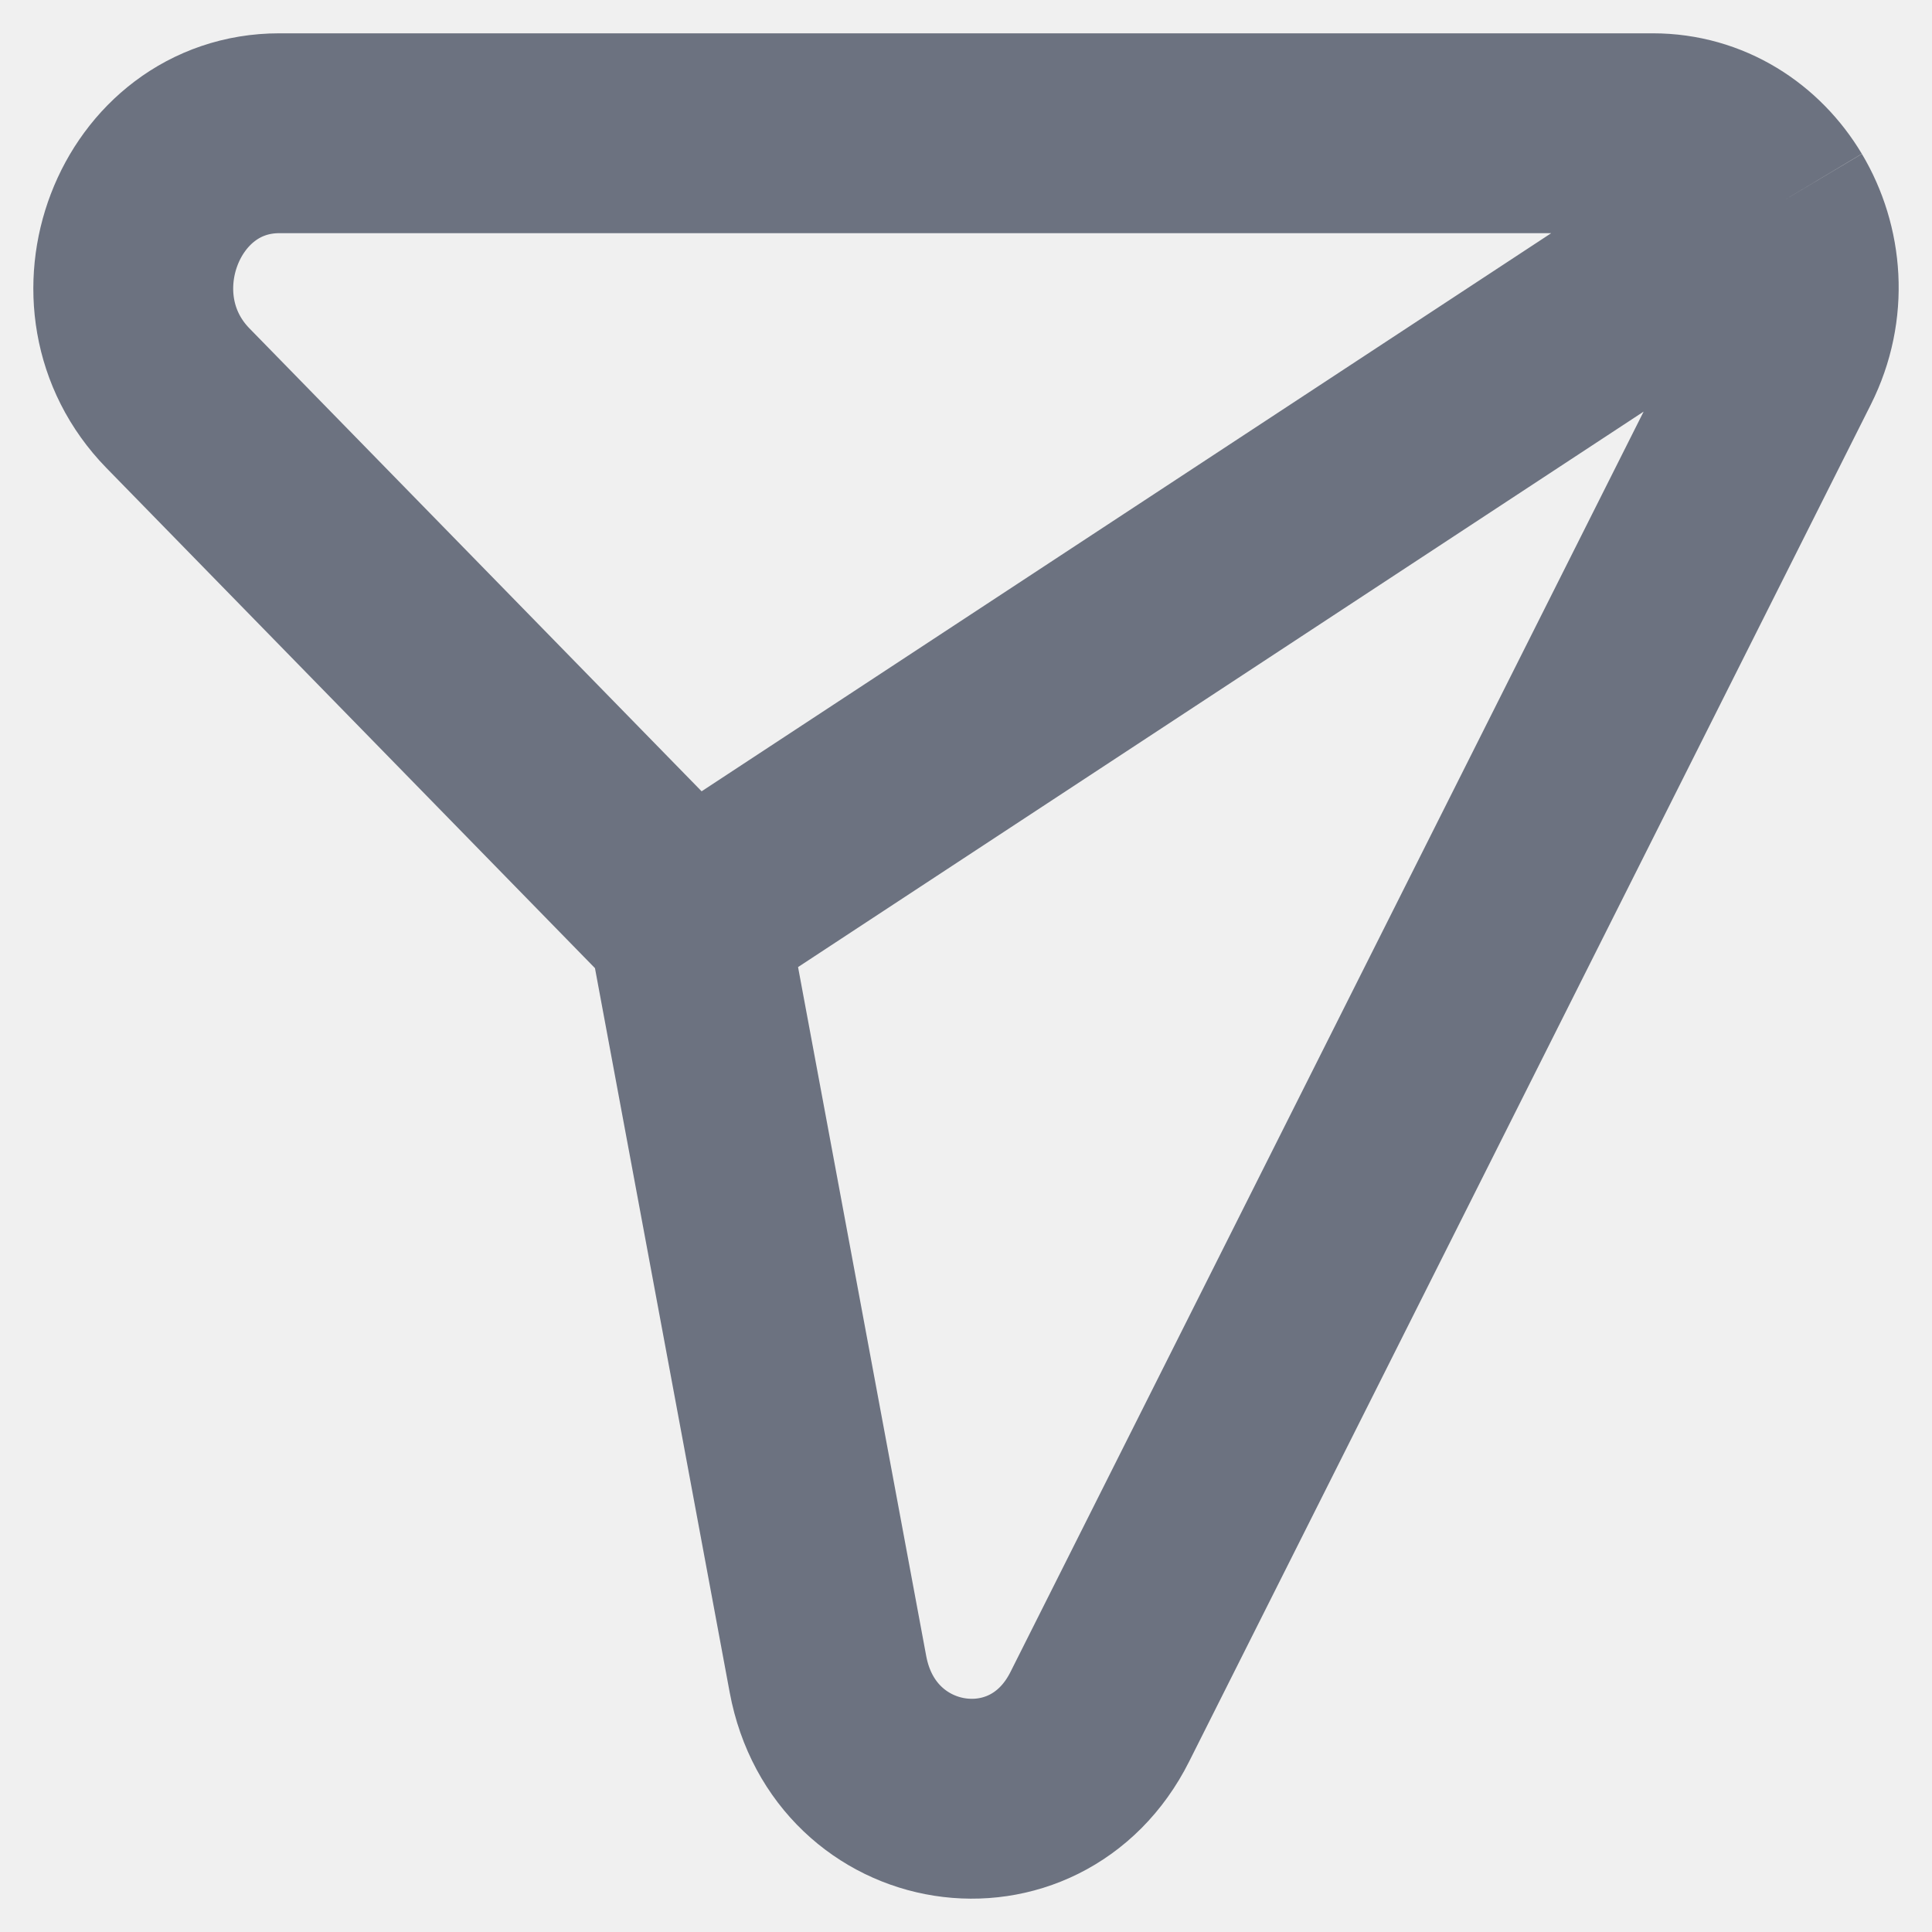
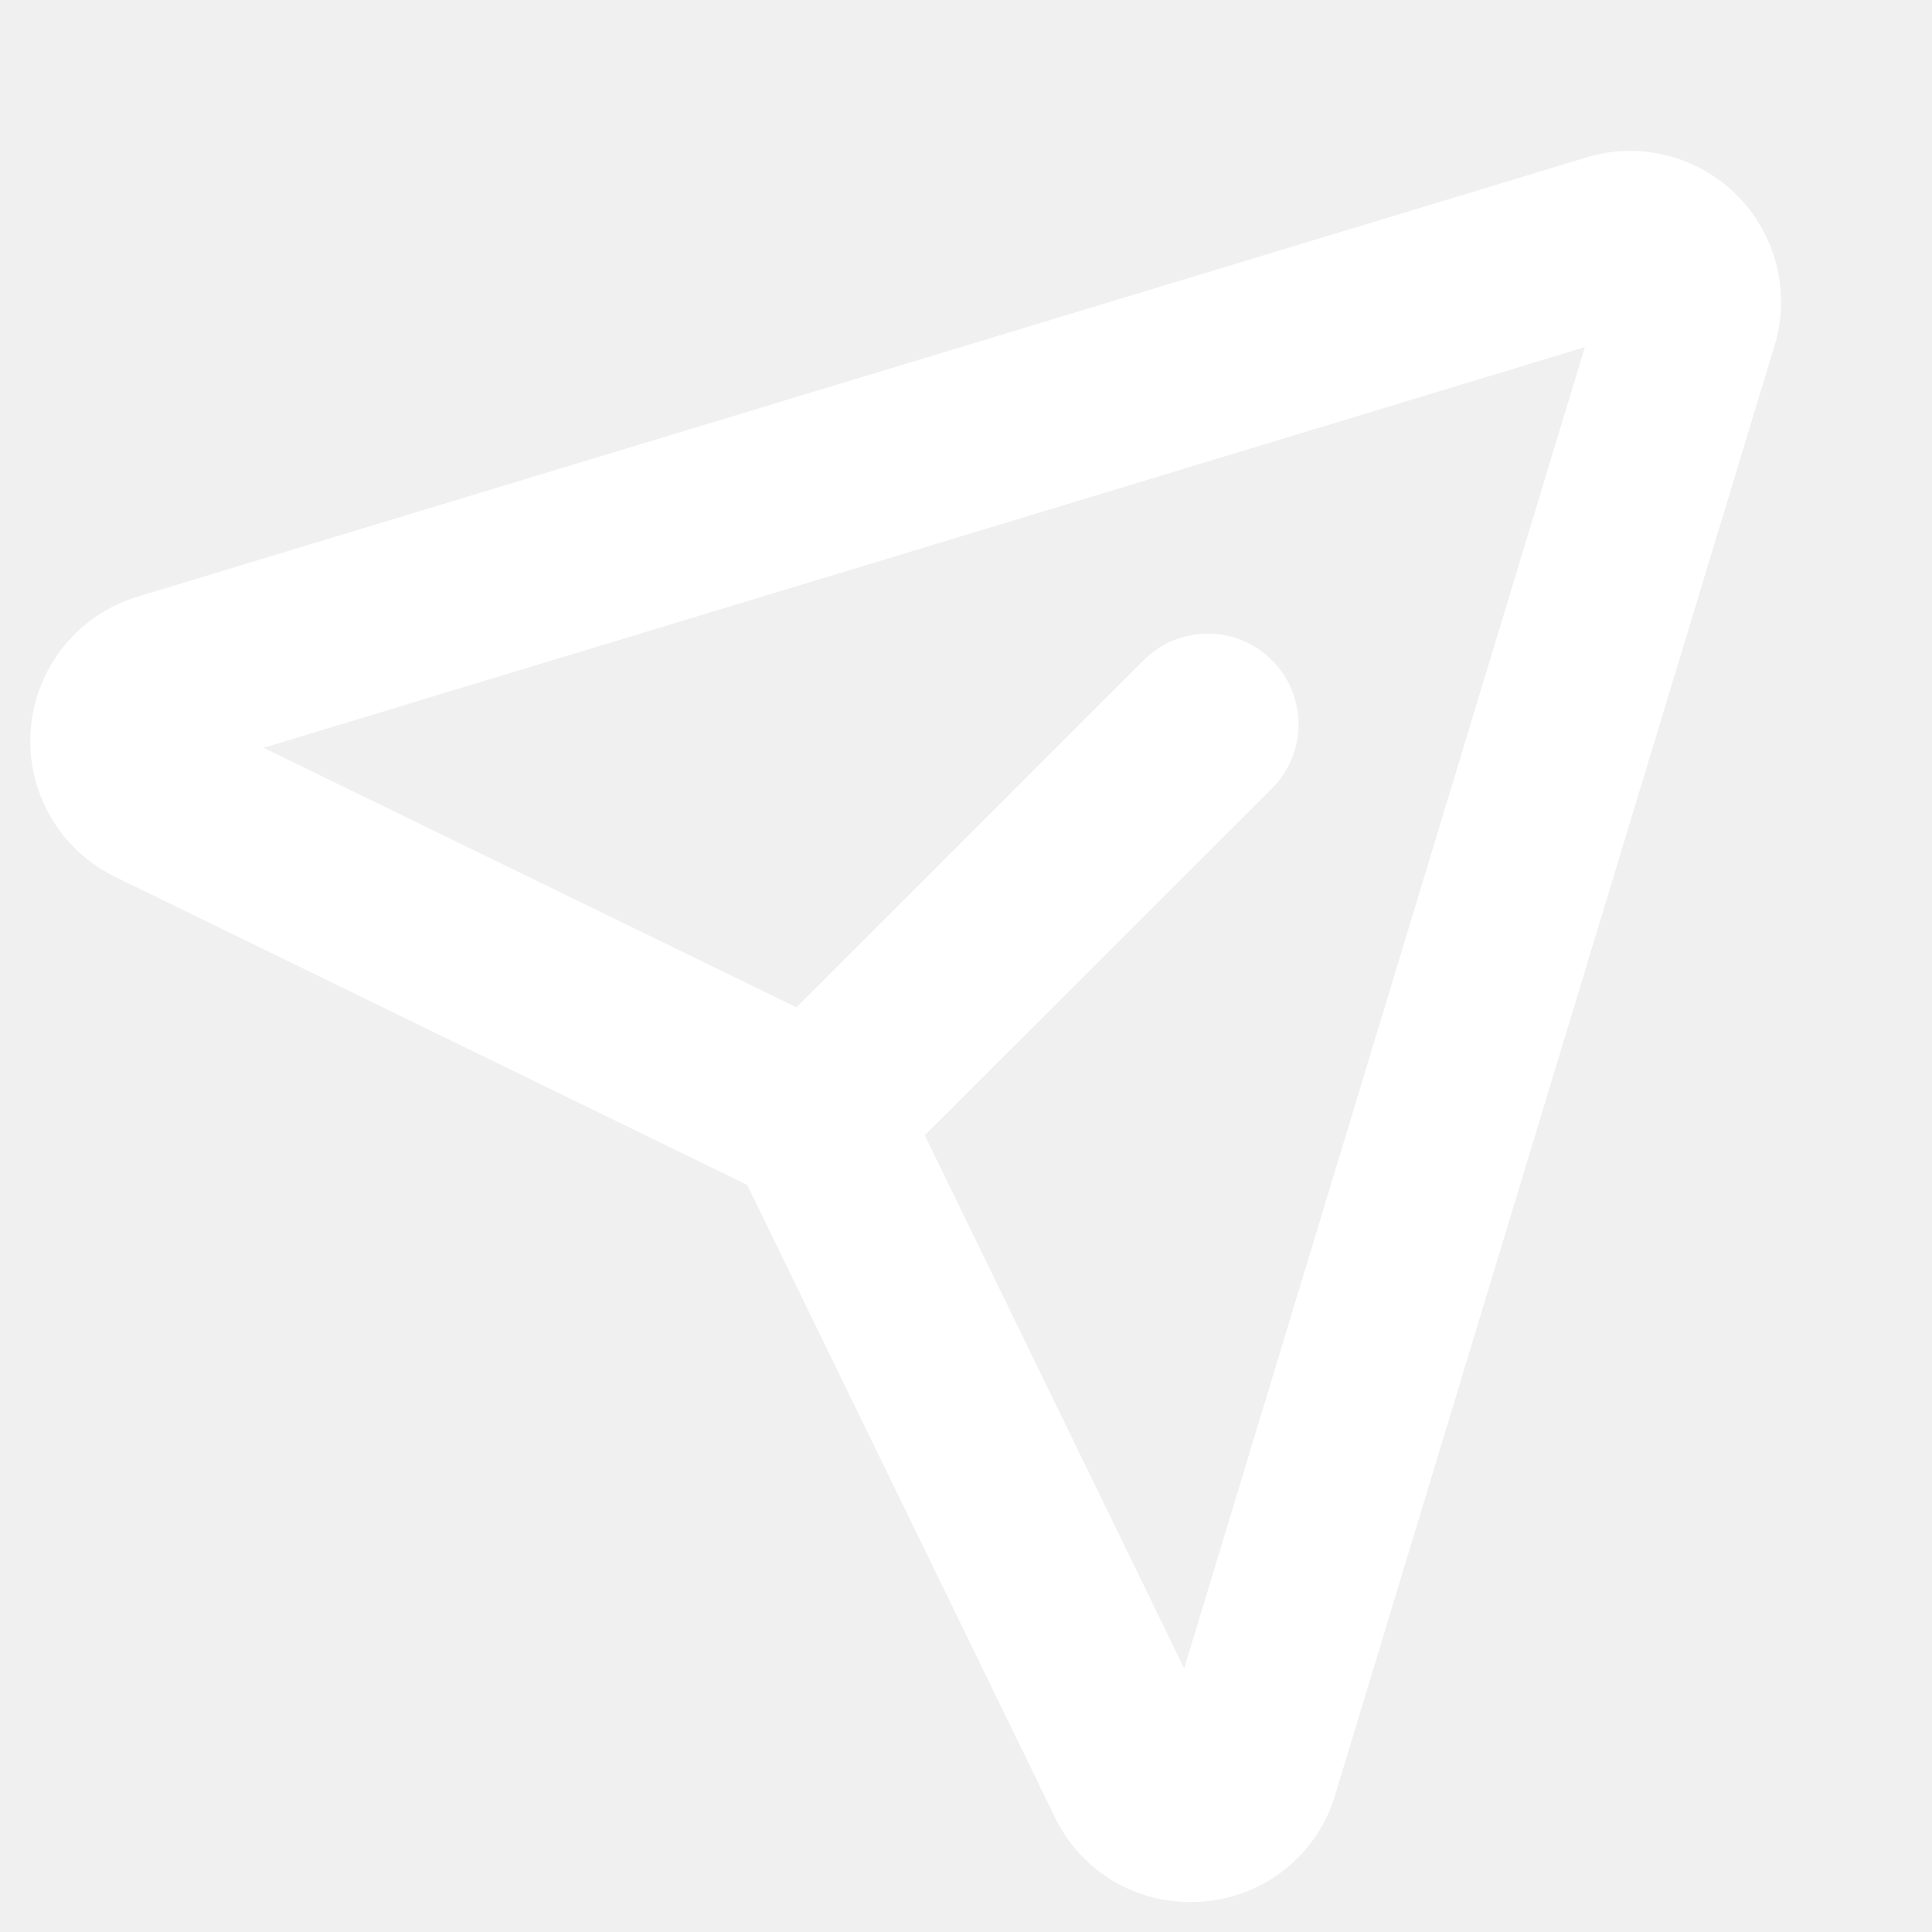
- <svg xmlns="http://www.w3.org/2000/svg" width="29" height="29" viewBox="0 0 29 29" fill="none">
-   <path d="M10.322 13.81L12.428 25.131C12.826 27.269 15.541 27.694 16.508 25.77L26.741 5.4C27.137 4.612 27.054 3.741 26.659 3.078M10.322 13.81L2.671 5.977C1.258 4.53 2.226 2 4.193 2H24.808C25.615 2 26.28 2.444 26.659 3.078M10.322 13.81L26.659 3.078M26.659 3.078L26.801 2.984" stroke="#6C7280" stroke-width="3" />
+ <svg xmlns="http://www.w3.org/2000/svg" width="32" height="32" fill="#ffffff" viewBox="0 0 256 256">
+   <path d="M230.14,25.86a20,20,0,0,0-19.57-5.11l-.22.07L18.44,79a20,20,0,0,0-3.06,37.25L99,157l40.71,83.65a19.81,19.81,0,0,0,18,11.38c.57,0,1.15,0,1.73-.07A19.82,19.82,0,0,0,177,237.56L235.18,45.65a1.42,1.42,0,0,0,.07-.22A20,20,0,0,0,230.14,25.86ZM156.91,221.07l-34.37-70.64,46-45.95a12,12,0,0,0-17-17l-46,46L34.93,99.09,210,46Z" />
</svg>
